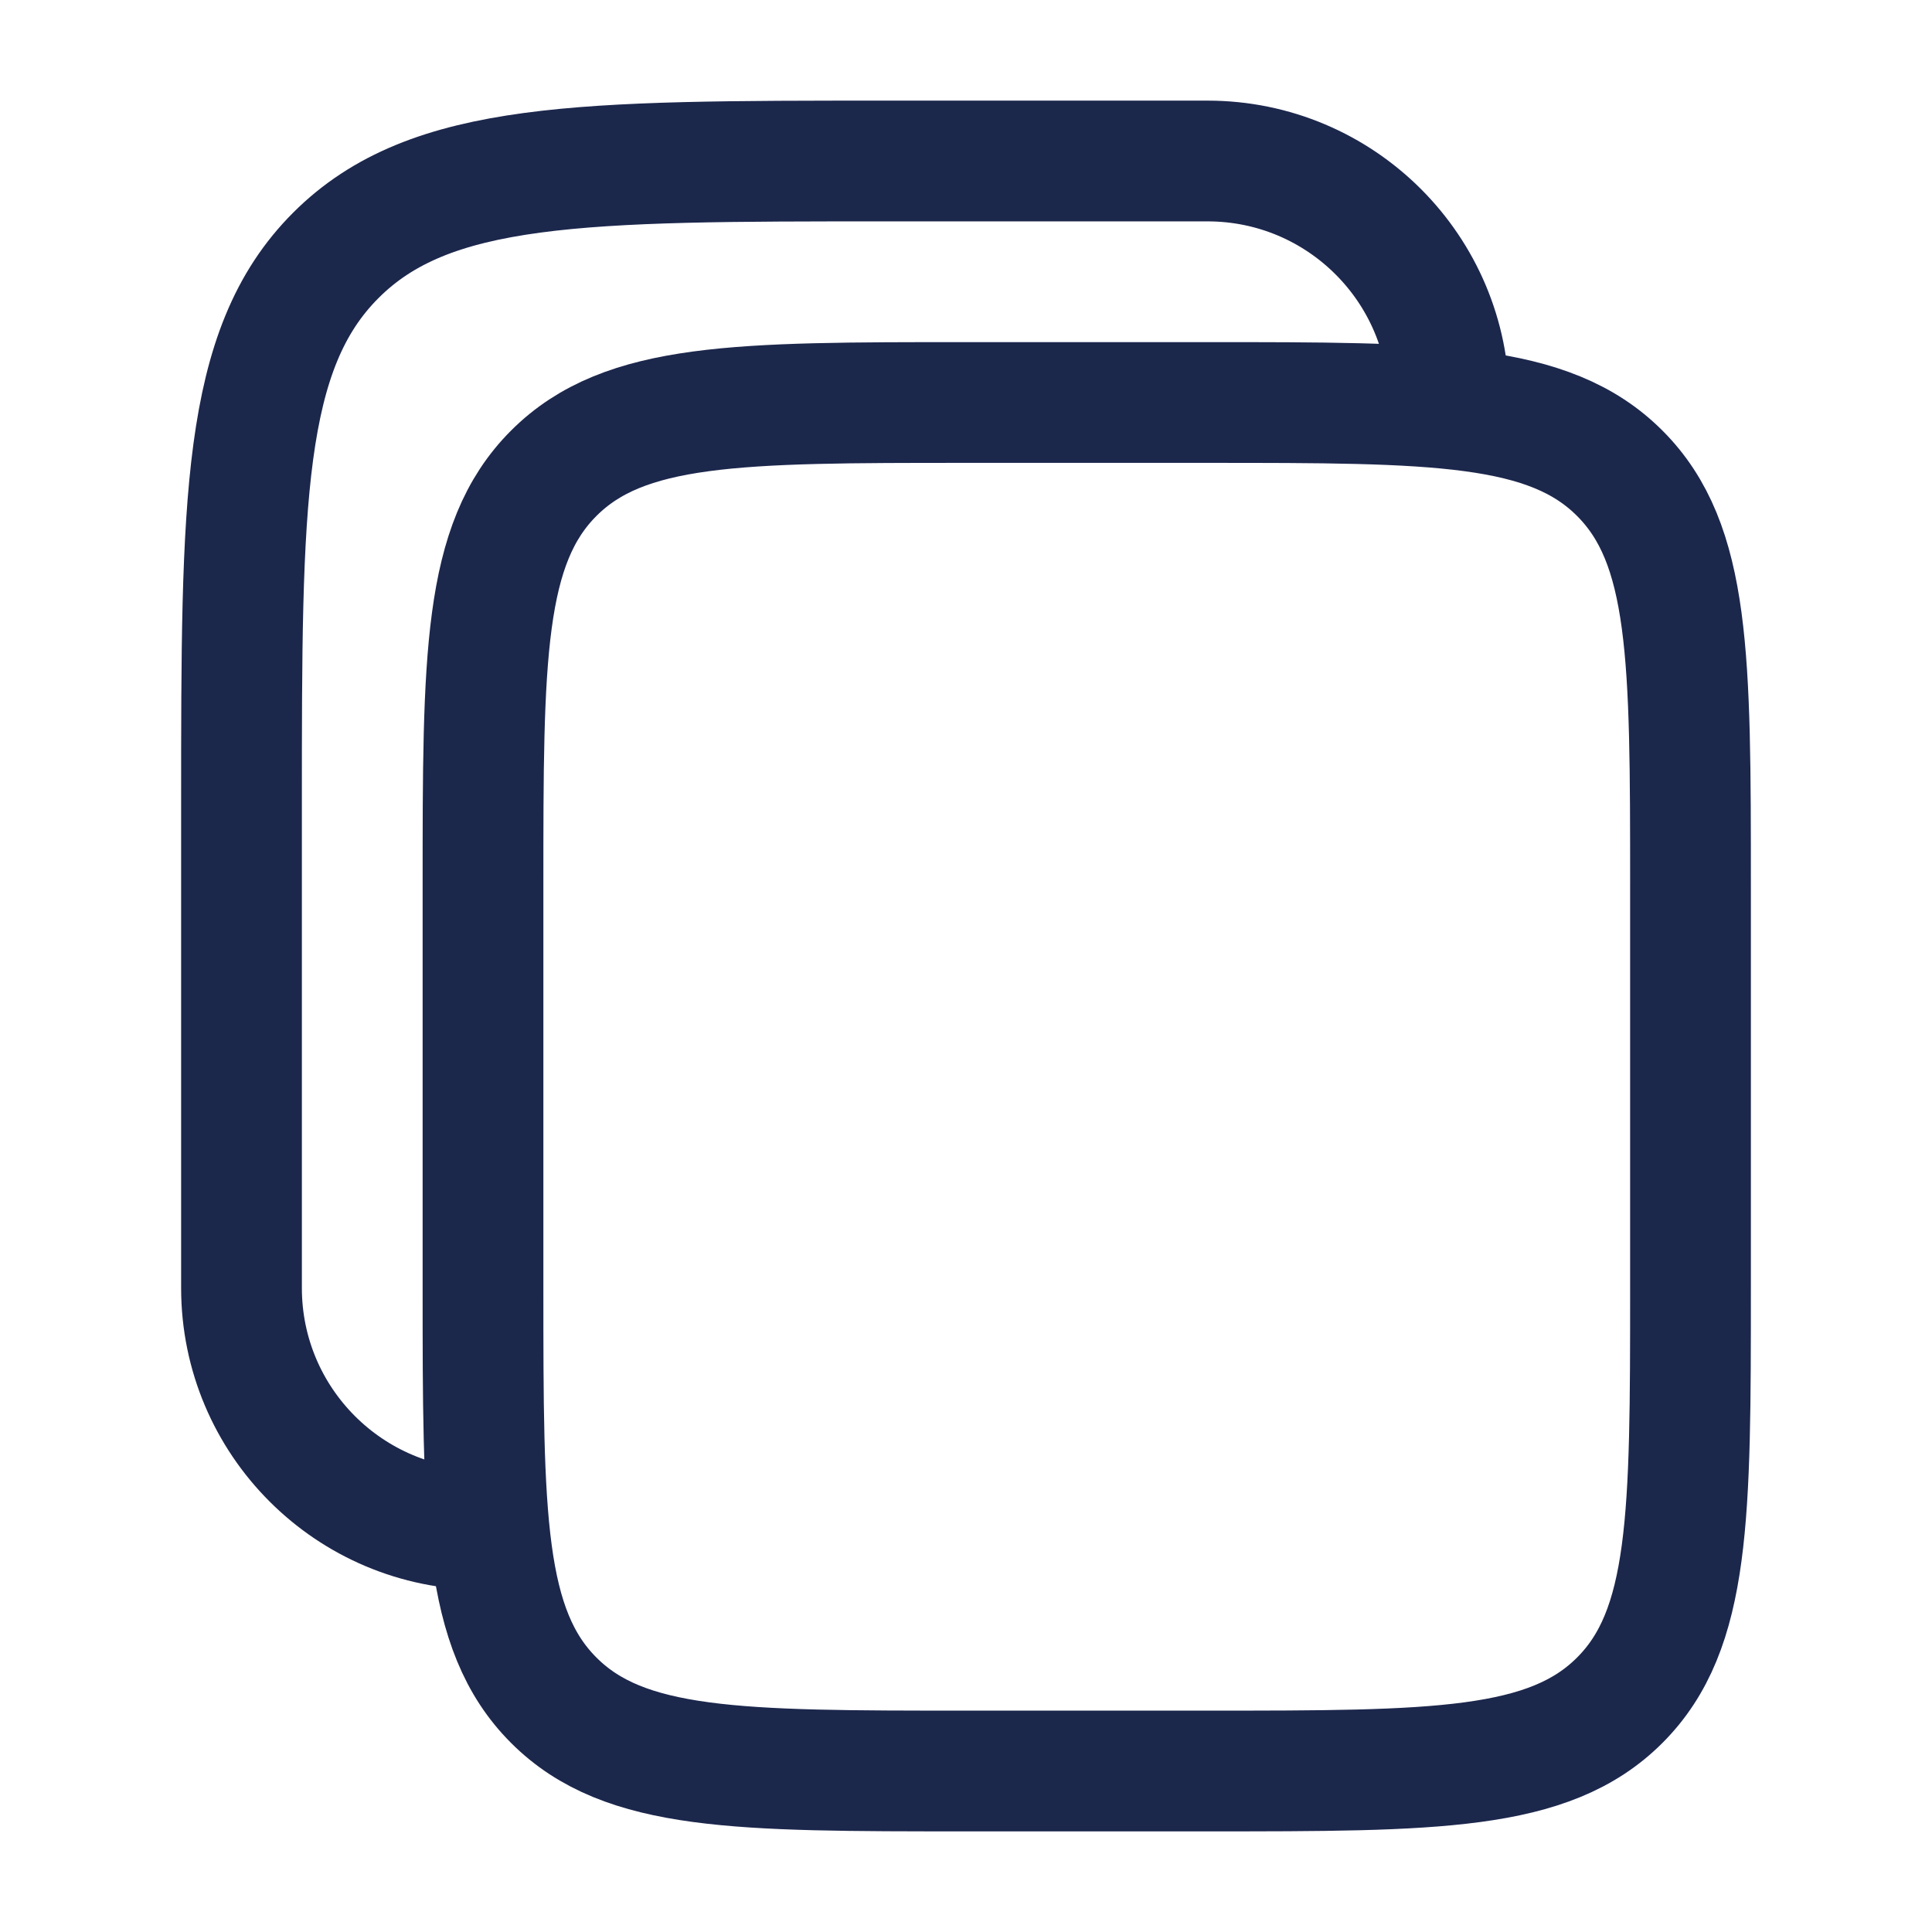
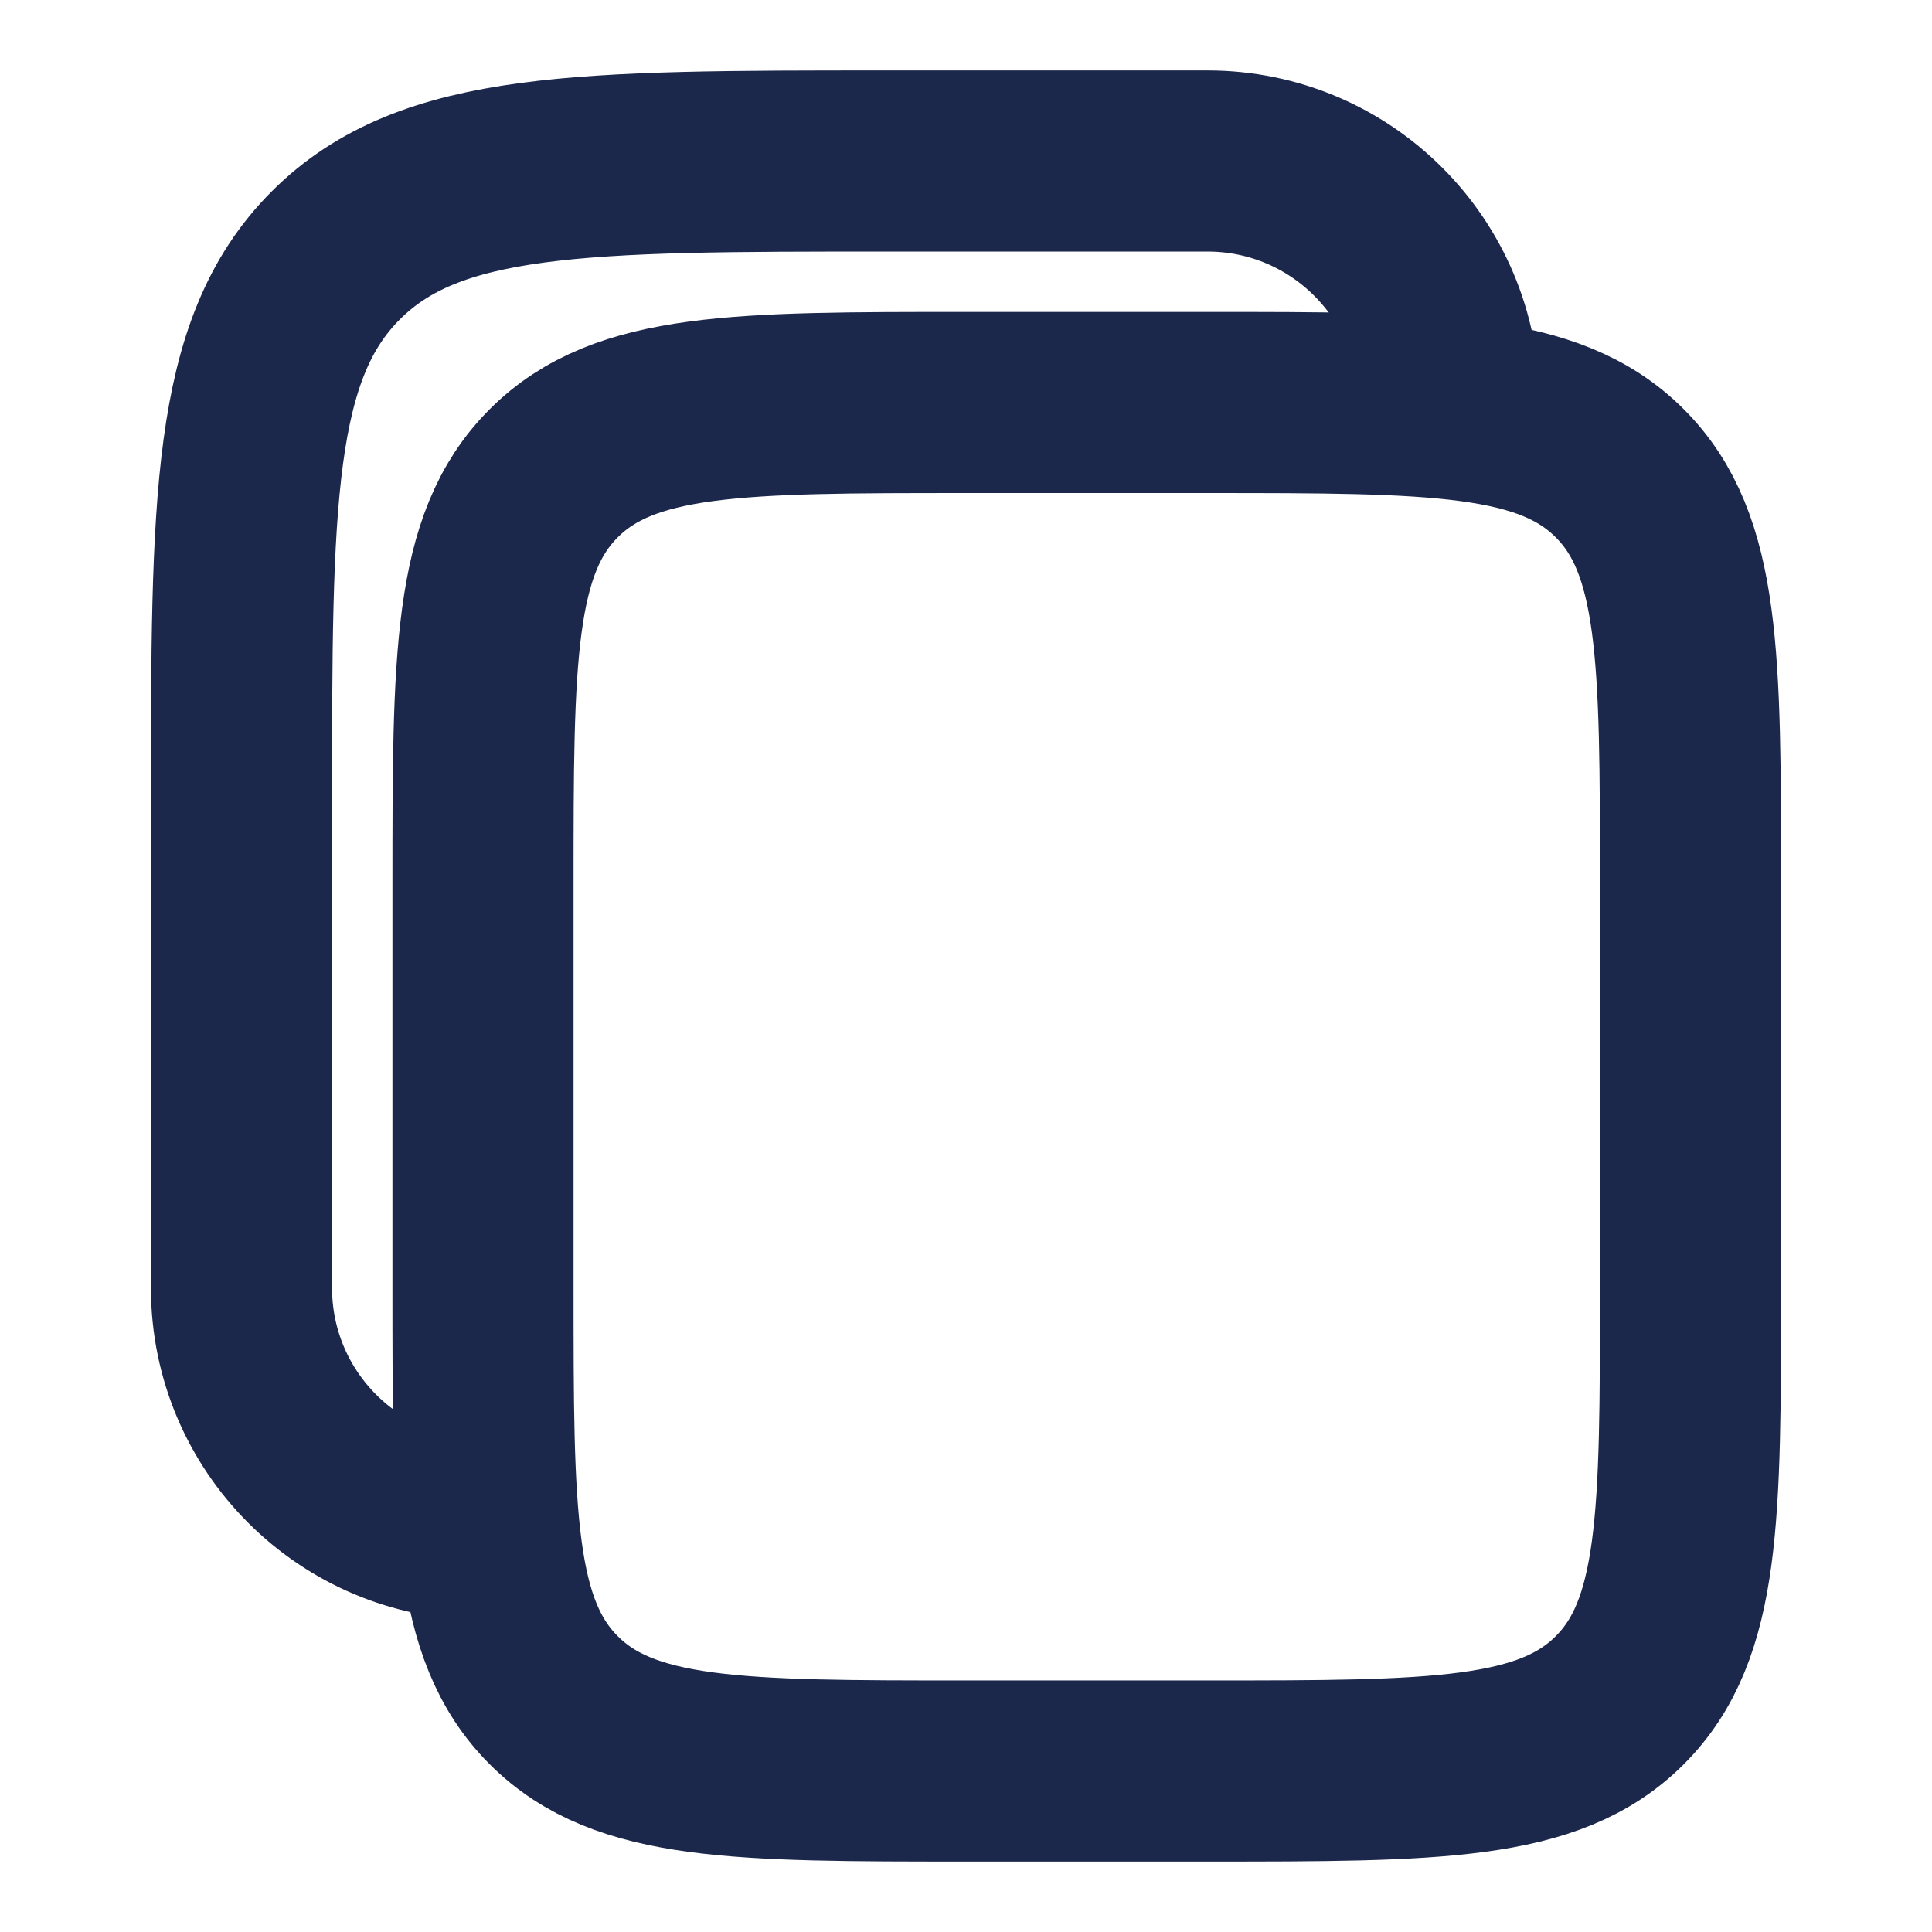
<svg xmlns="http://www.w3.org/2000/svg" width="16" height="16" viewBox="0 0 24 24" fill="none">
-   <path d="M6 11C6 8.172 6 6.757 6.879 5.879C7.757 5 9.172 5 12 5H15C17.828 5 19.243 5 20.121 5.879C21 6.757 21 8.172 21 11V16C21 18.828 21 20.243 20.121 21.121C19.243 22 17.828 22 15 22H12C9.172 22 7.757 22 6.879 21.121C6 20.243 6 18.828 6 16V11Z" stroke="#1C274C" stroke-width="1.5" />
-   <path d="M6 19C4.343 19 3 17.657 3 16V10C3 6.229 3 4.343 4.172 3.172C5.343 2 7.229 2 11 2H15C16.657 2 18 3.343 18 5" stroke="#1C274C" stroke-width="1.5" />
+   <path d="M6 11C6 8.172 6 6.757 6.879 5.879C7.757 5 9.172 5 12 5H15C17.828 5 19.243 5 20.121 5.879C21 6.757 21 8.172 21 11V16C21 18.828 21 20.243 20.121 21.121C19.243 22 17.828 22 15 22H12C9.172 22 7.757 22 6.879 21.121C6 20.243 6 18.828 6 16V11Z" stroke="#1C274C" vector-effect="non-scaling-stroke" stroke-width="1.5" />
+   <path d="M6 19C4.343 19 3 17.657 3 16V10C3 6.229 3 4.343 4.172 3.172C5.343 2 7.229 2 11 2H15C16.657 2 18 3.343 18 5" stroke="#1C274C" vector-effect="non-scaling-stroke" stroke-width="1.5" />
</svg>
